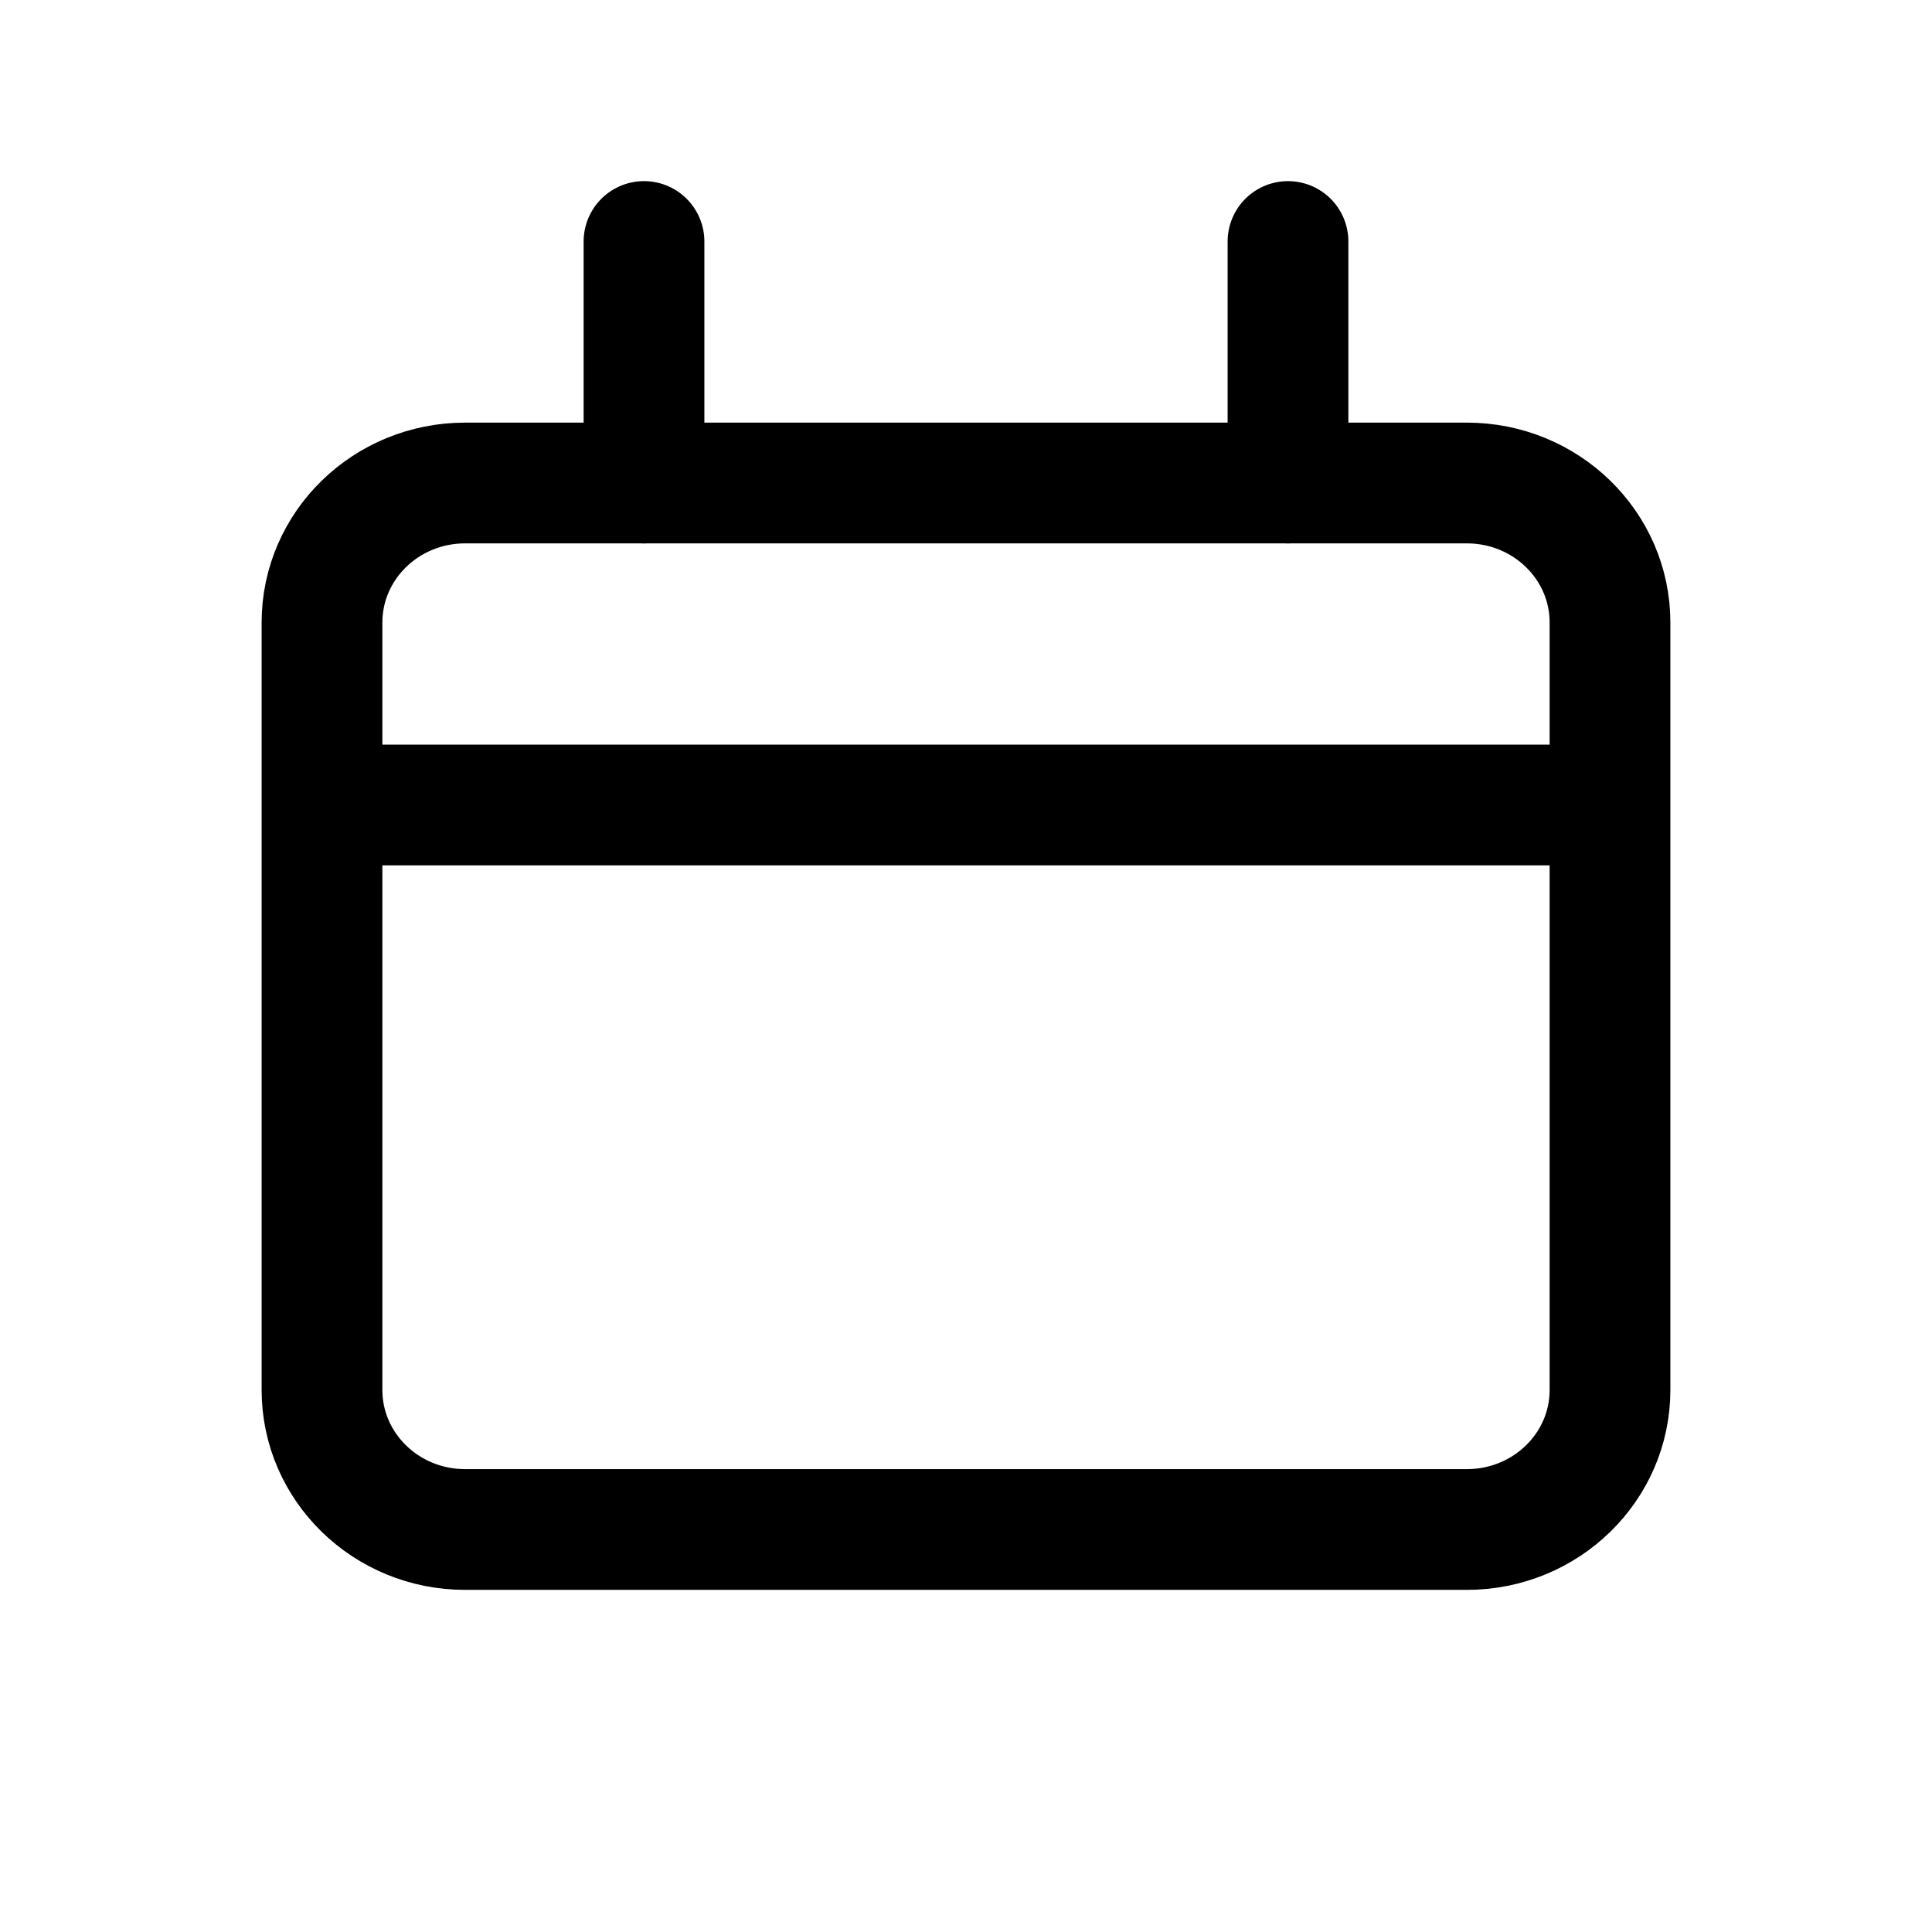
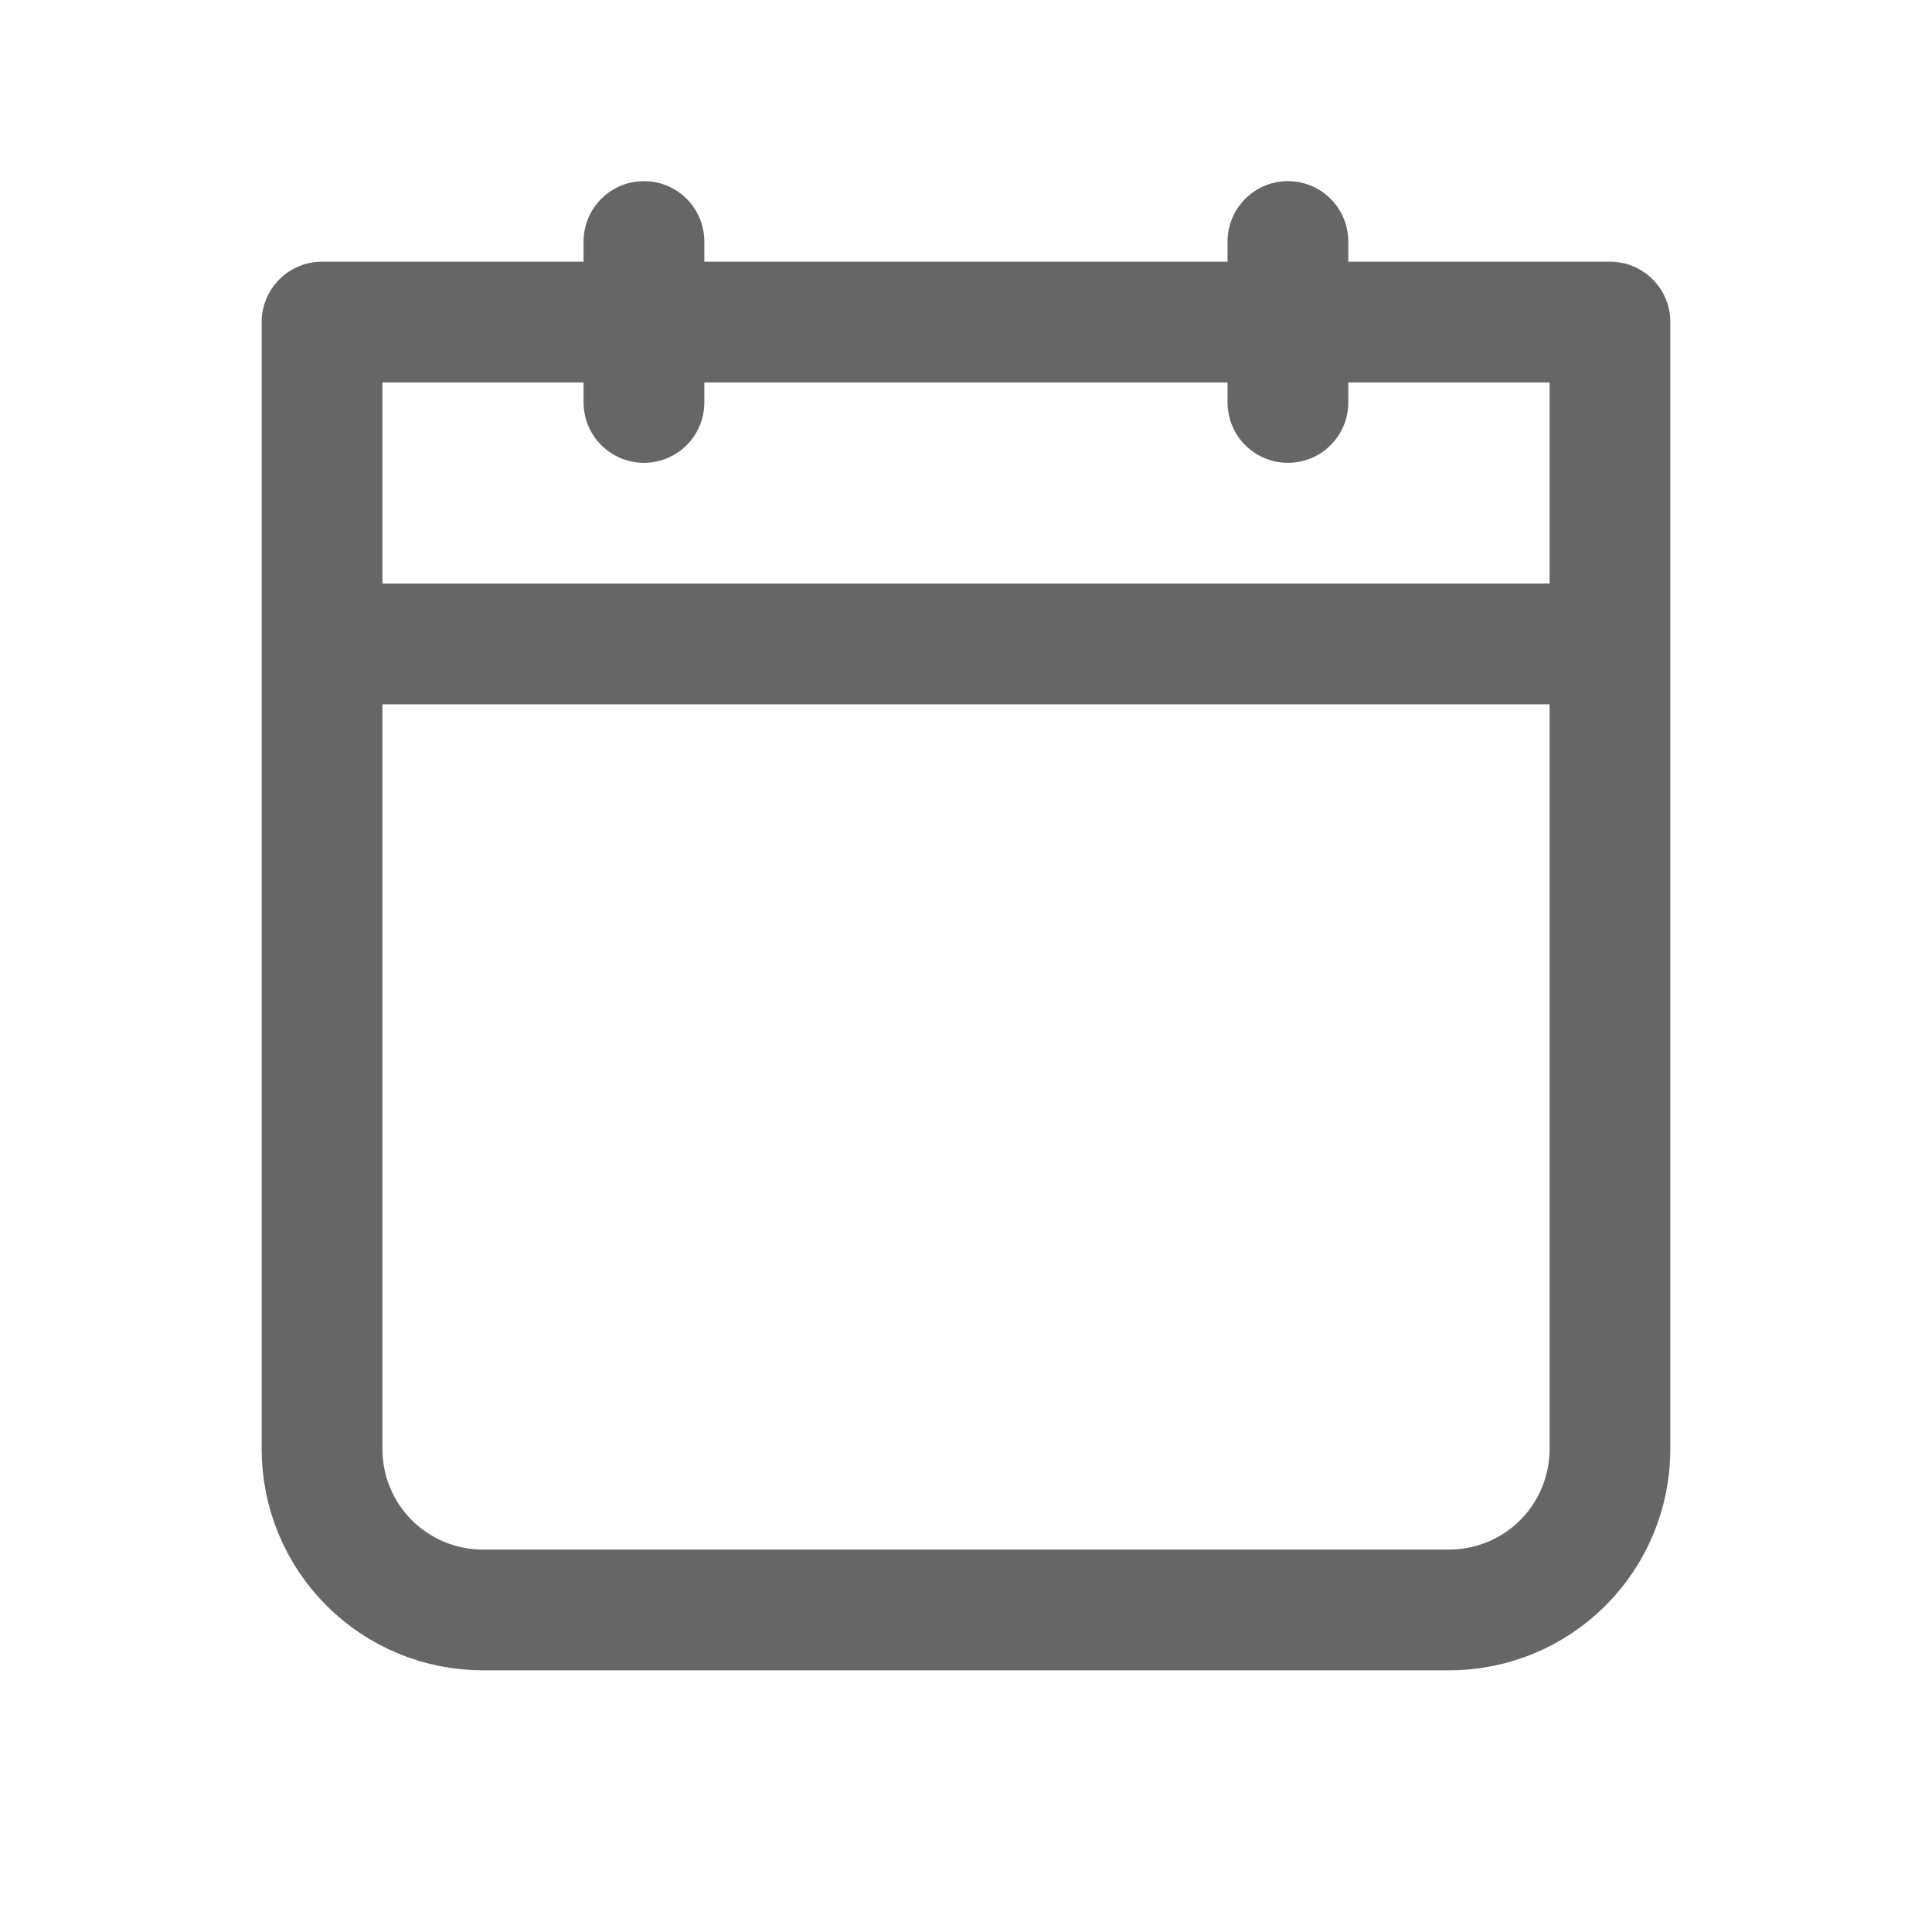
- <svg xmlns="http://www.w3.org/2000/svg" width="24" height="24" viewBox="0 0 24 24" fill="none">
-   <path d="M18.222 6H5.778C4.796 6 4 6.776 4 7.733V17.267C4 18.224 4.796 19 5.778 19H18.222C19.204 19 20 18.224 20 17.267V7.733C20 6.776 19.204 6 18.222 6Z" stroke="black" stroke-width="1.5" />
-   <path d="M8 3V6M16 3V6" stroke="black" stroke-width="1.5" stroke-linecap="round" />
-   <path d="M4 10H20" stroke="black" stroke-width="1.5" />
+ <svg xmlns="http://www.w3.org/2000/svg" width="16" height="16" viewBox="0 0 16 16" fill="none">
+   <path d="M2.667 5.333H13.333M10.666 2V3.333M5.333 2V3.333M2.667 2.667H13.333V12C13.333 12.354 13.193 12.693 12.943 12.943C12.693 13.193 12.354 13.333 12 13.333H4C3.646 13.333 3.307 13.193 3.057 12.943C2.807 12.693 2.667 12.354 2.667 12V2.667Z" stroke="#666666" stroke-linecap="round" stroke-linejoin="round" />
</svg>
